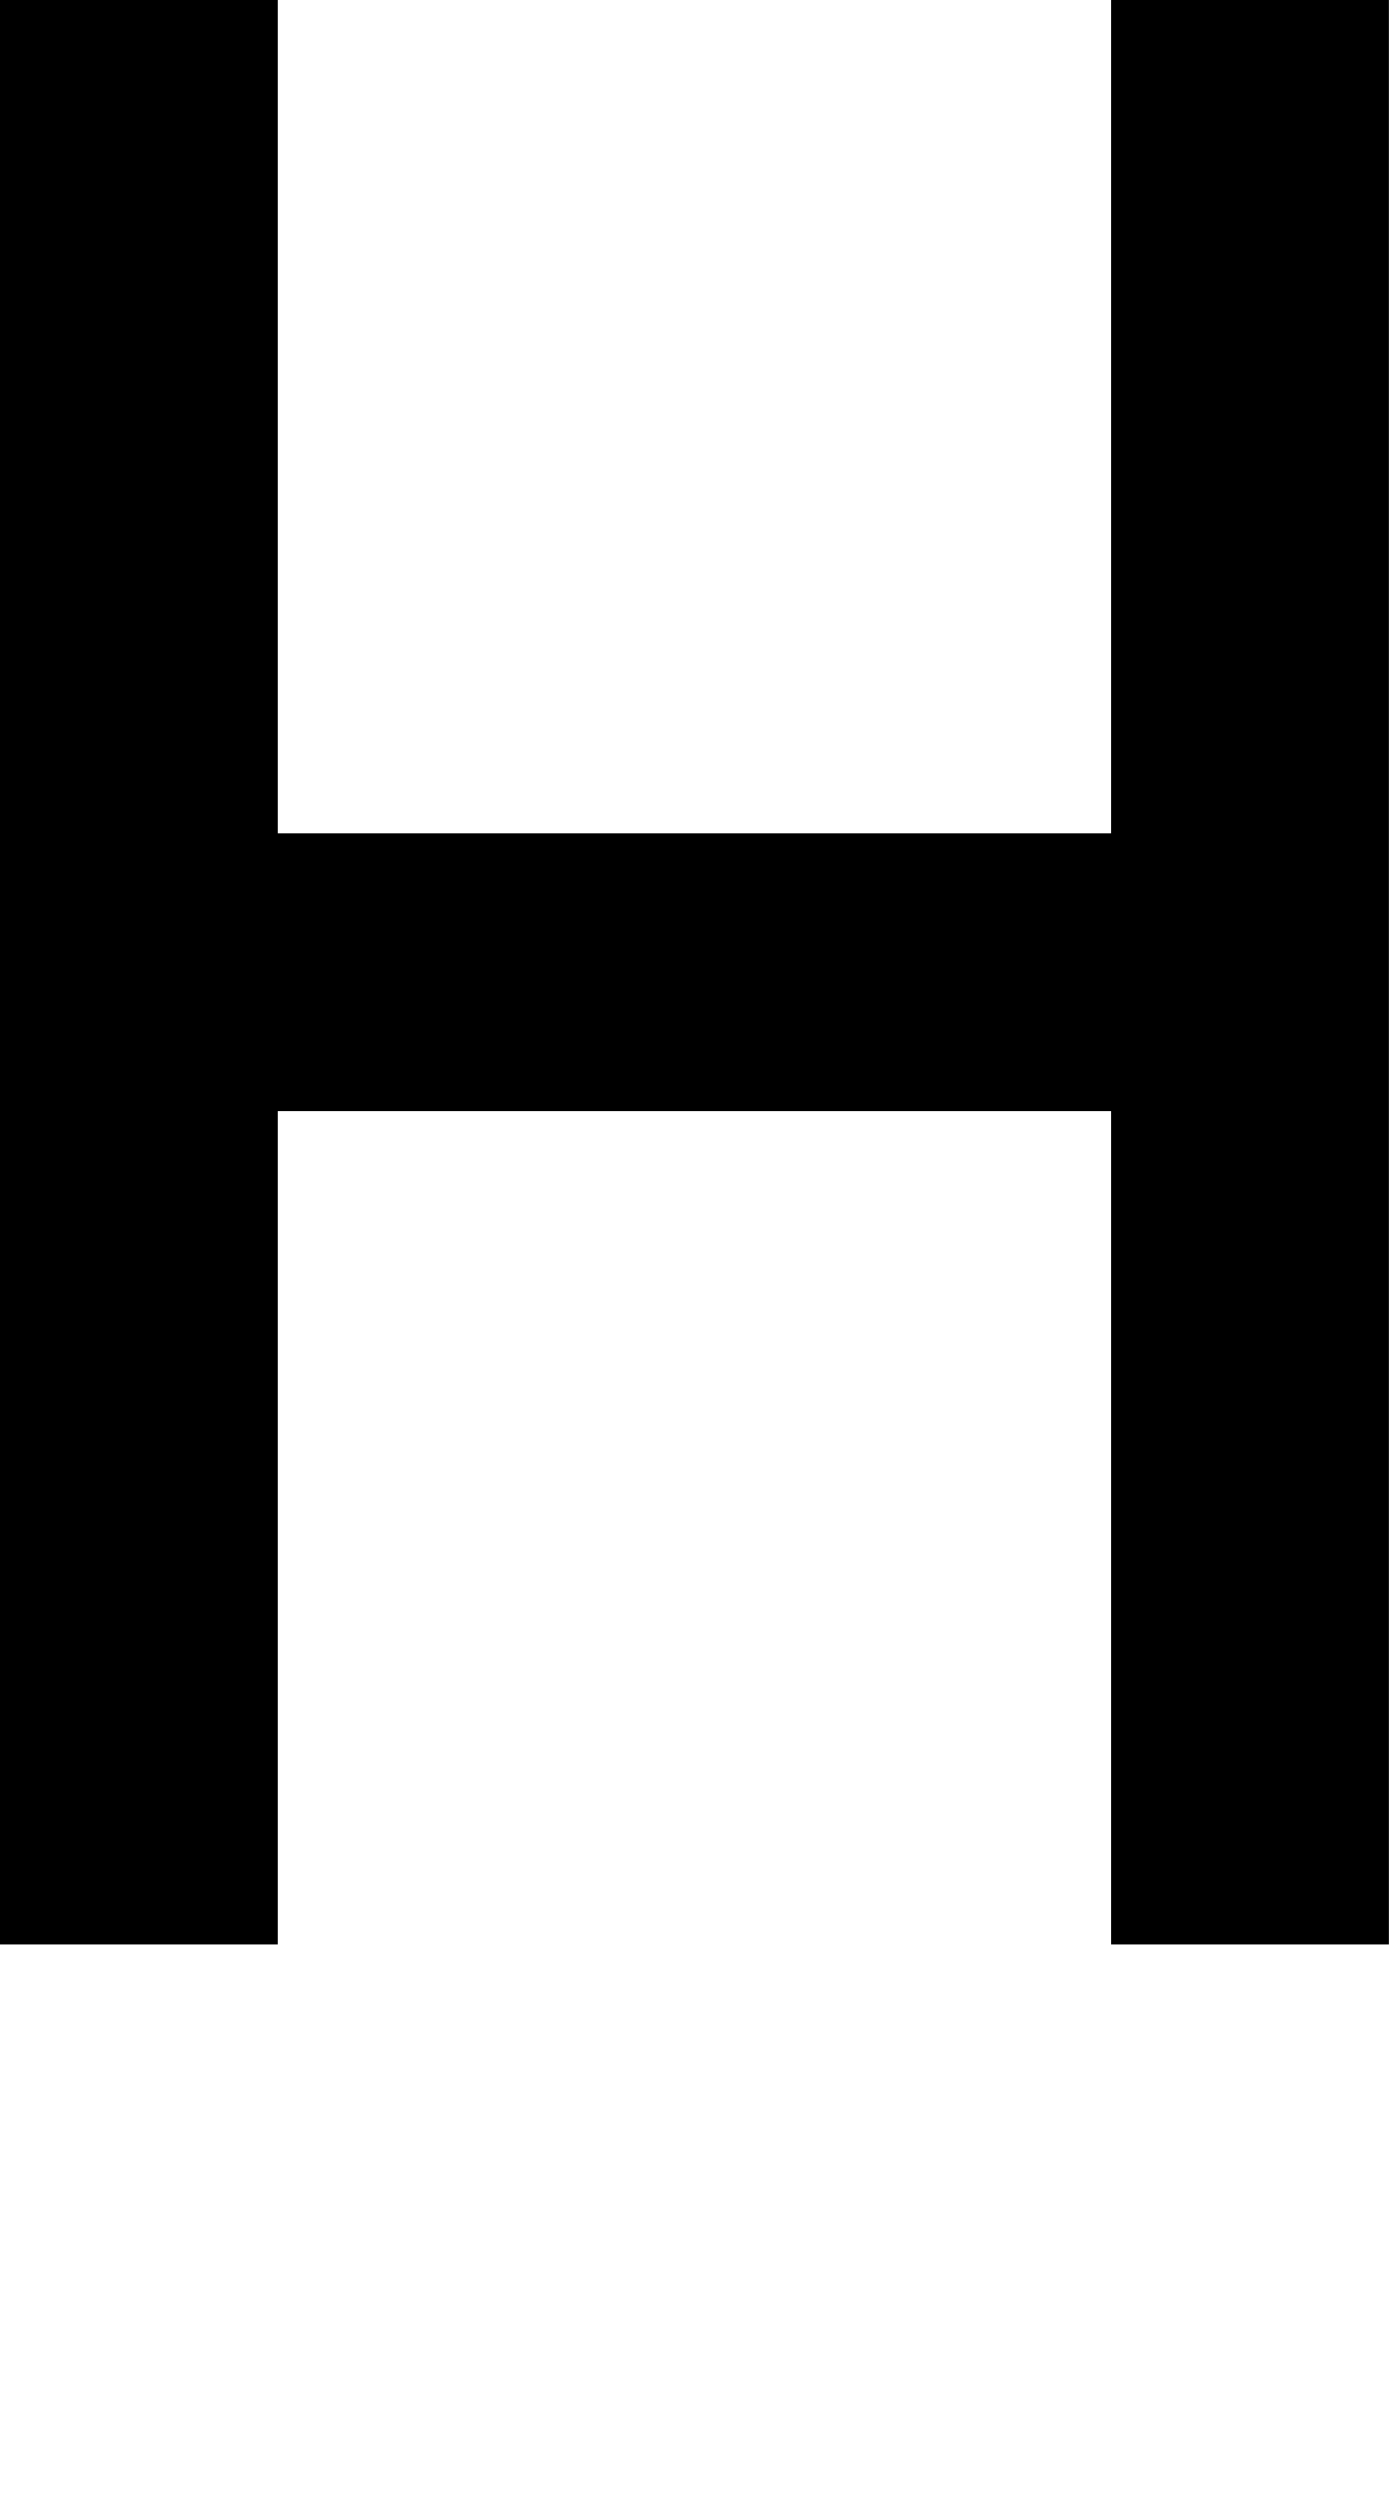
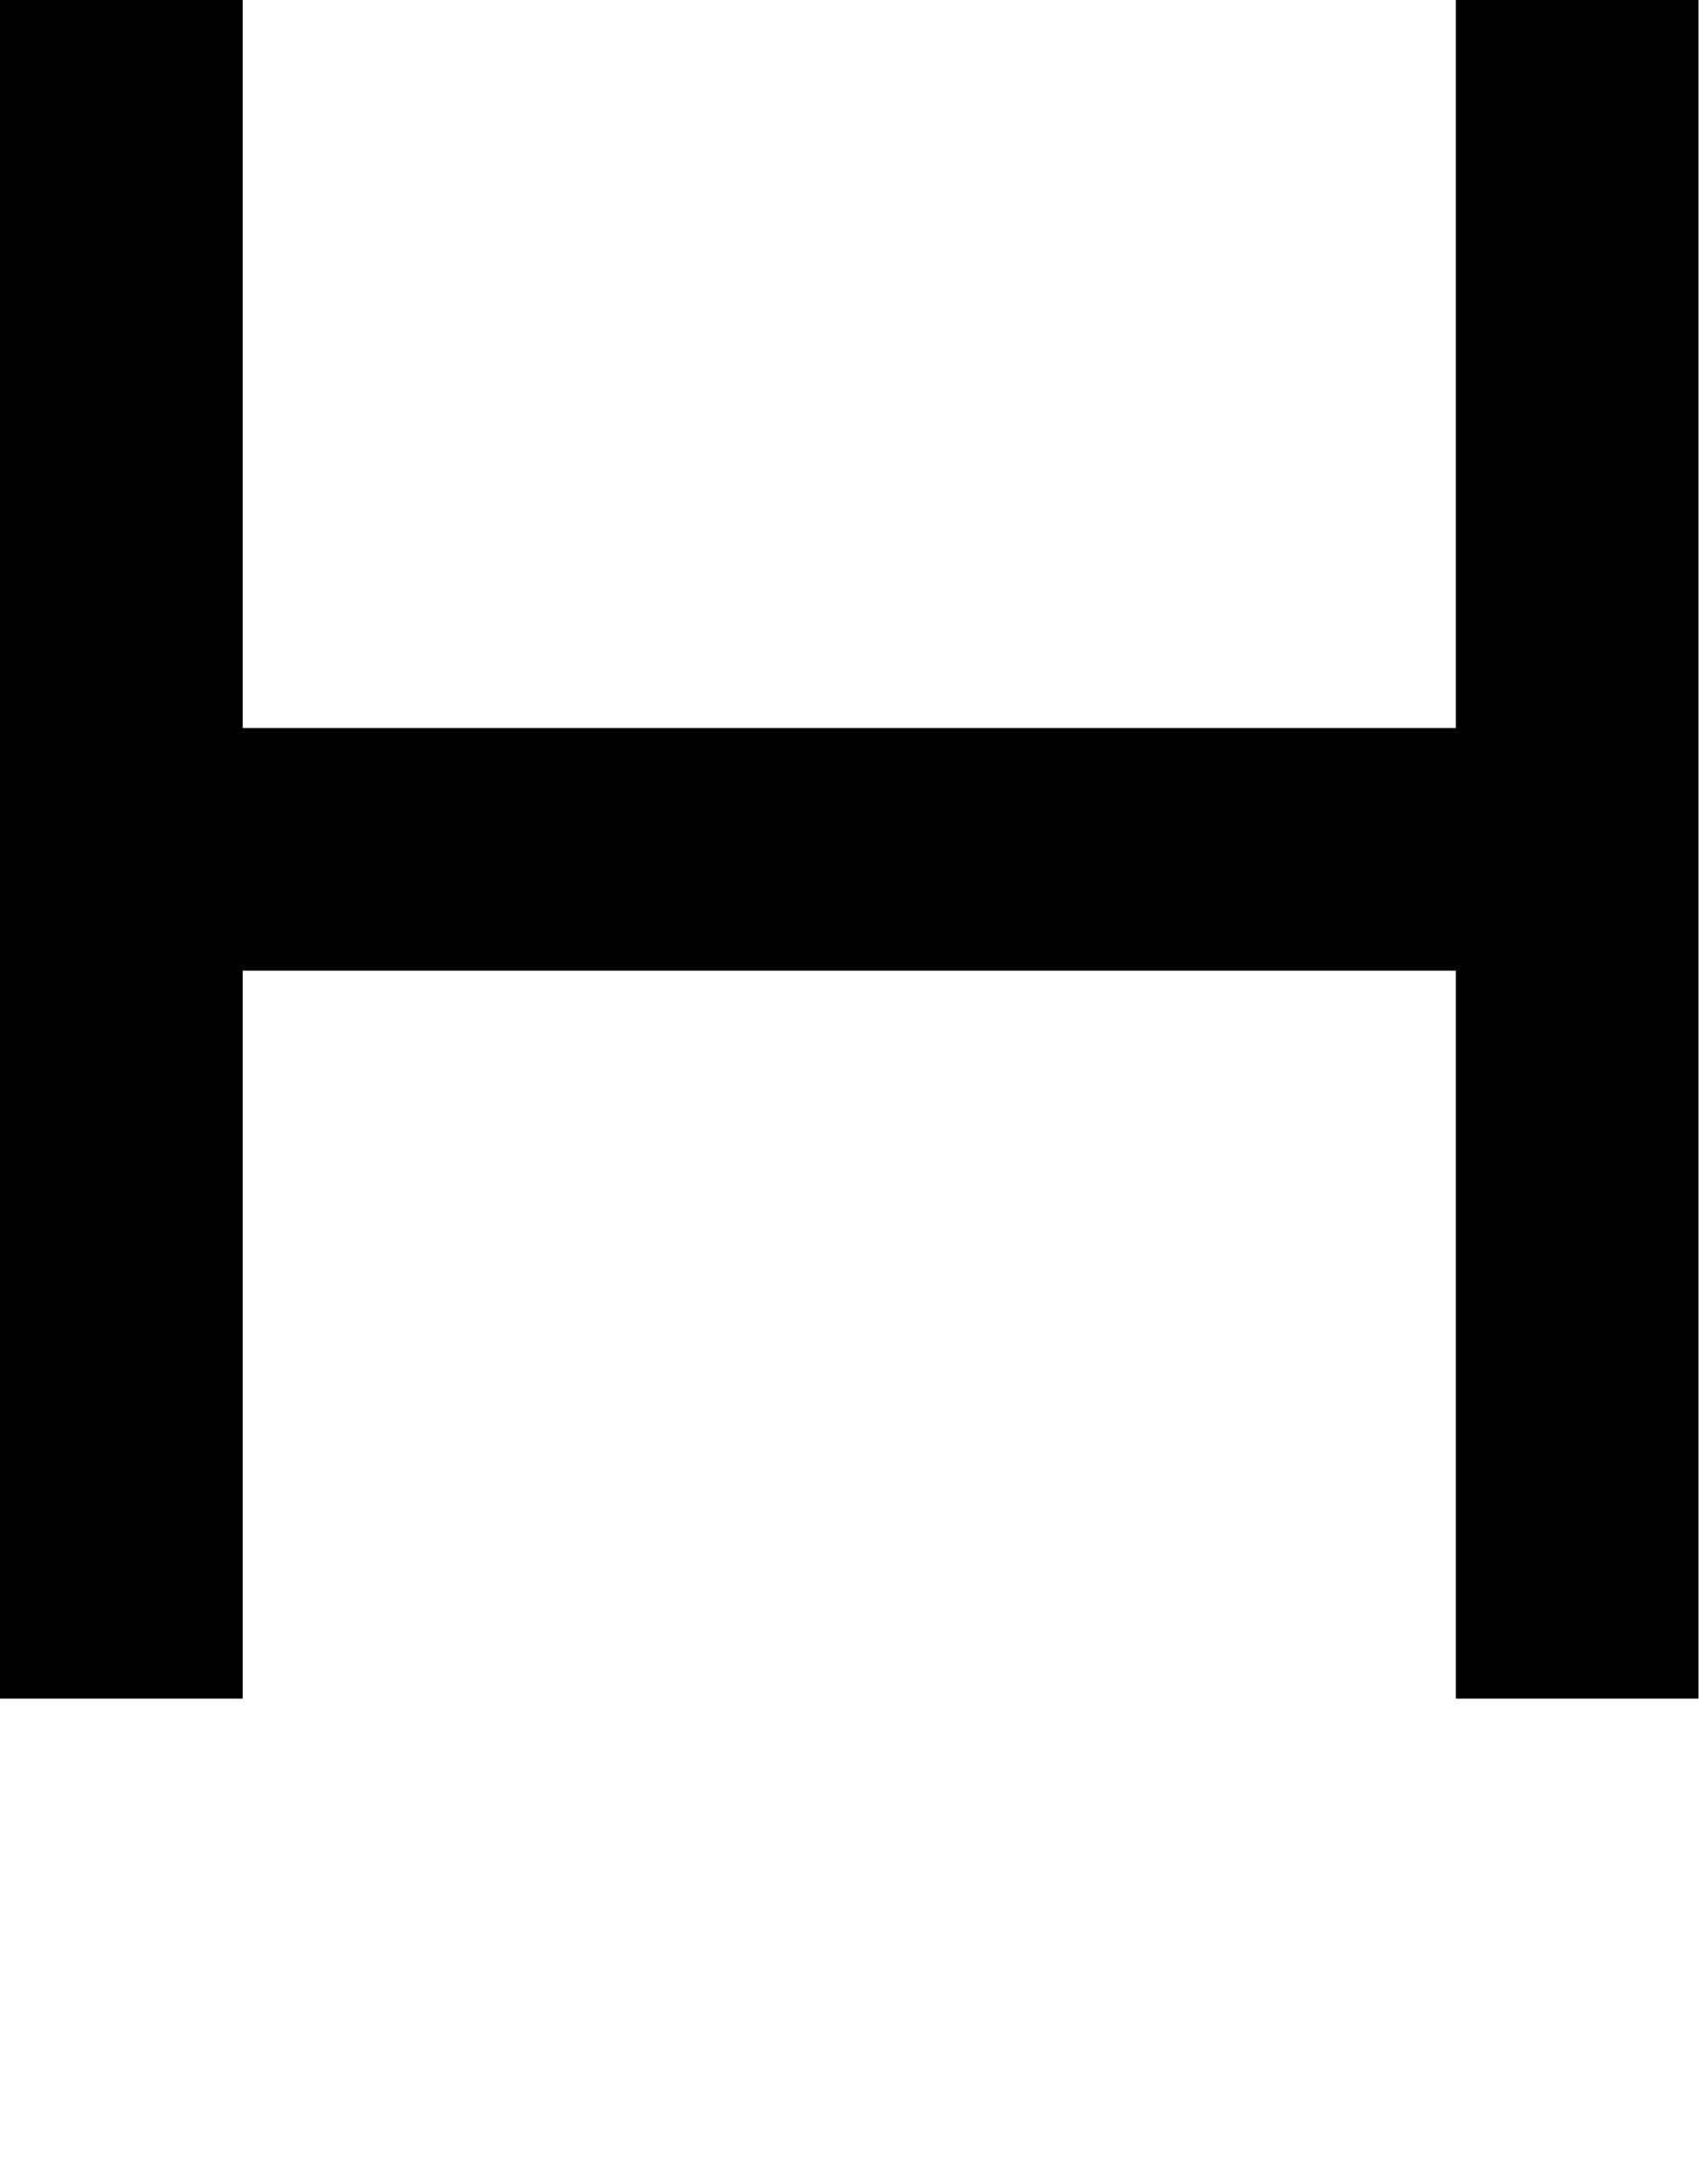
- <svg xmlns="http://www.w3.org/2000/svg" viewBox="0,0,5,9">
-   <path d="       M0,0       L1,0       L1,3       L4,3       L4,0       L5,0       L5,7       L4,7       L4,4       L1,4       L1,7       L0,7       Z" />
+ <svg xmlns="http://www.w3.org/2000/svg" viewBox="0,0,7,9">
+   <path d="       M0,0       L1,0       L1,3       L6,3       L6,0       L7,0       L7,7       L6,7       L6,4       L1,4       L1,7       L0,7       Z" />
</svg>
